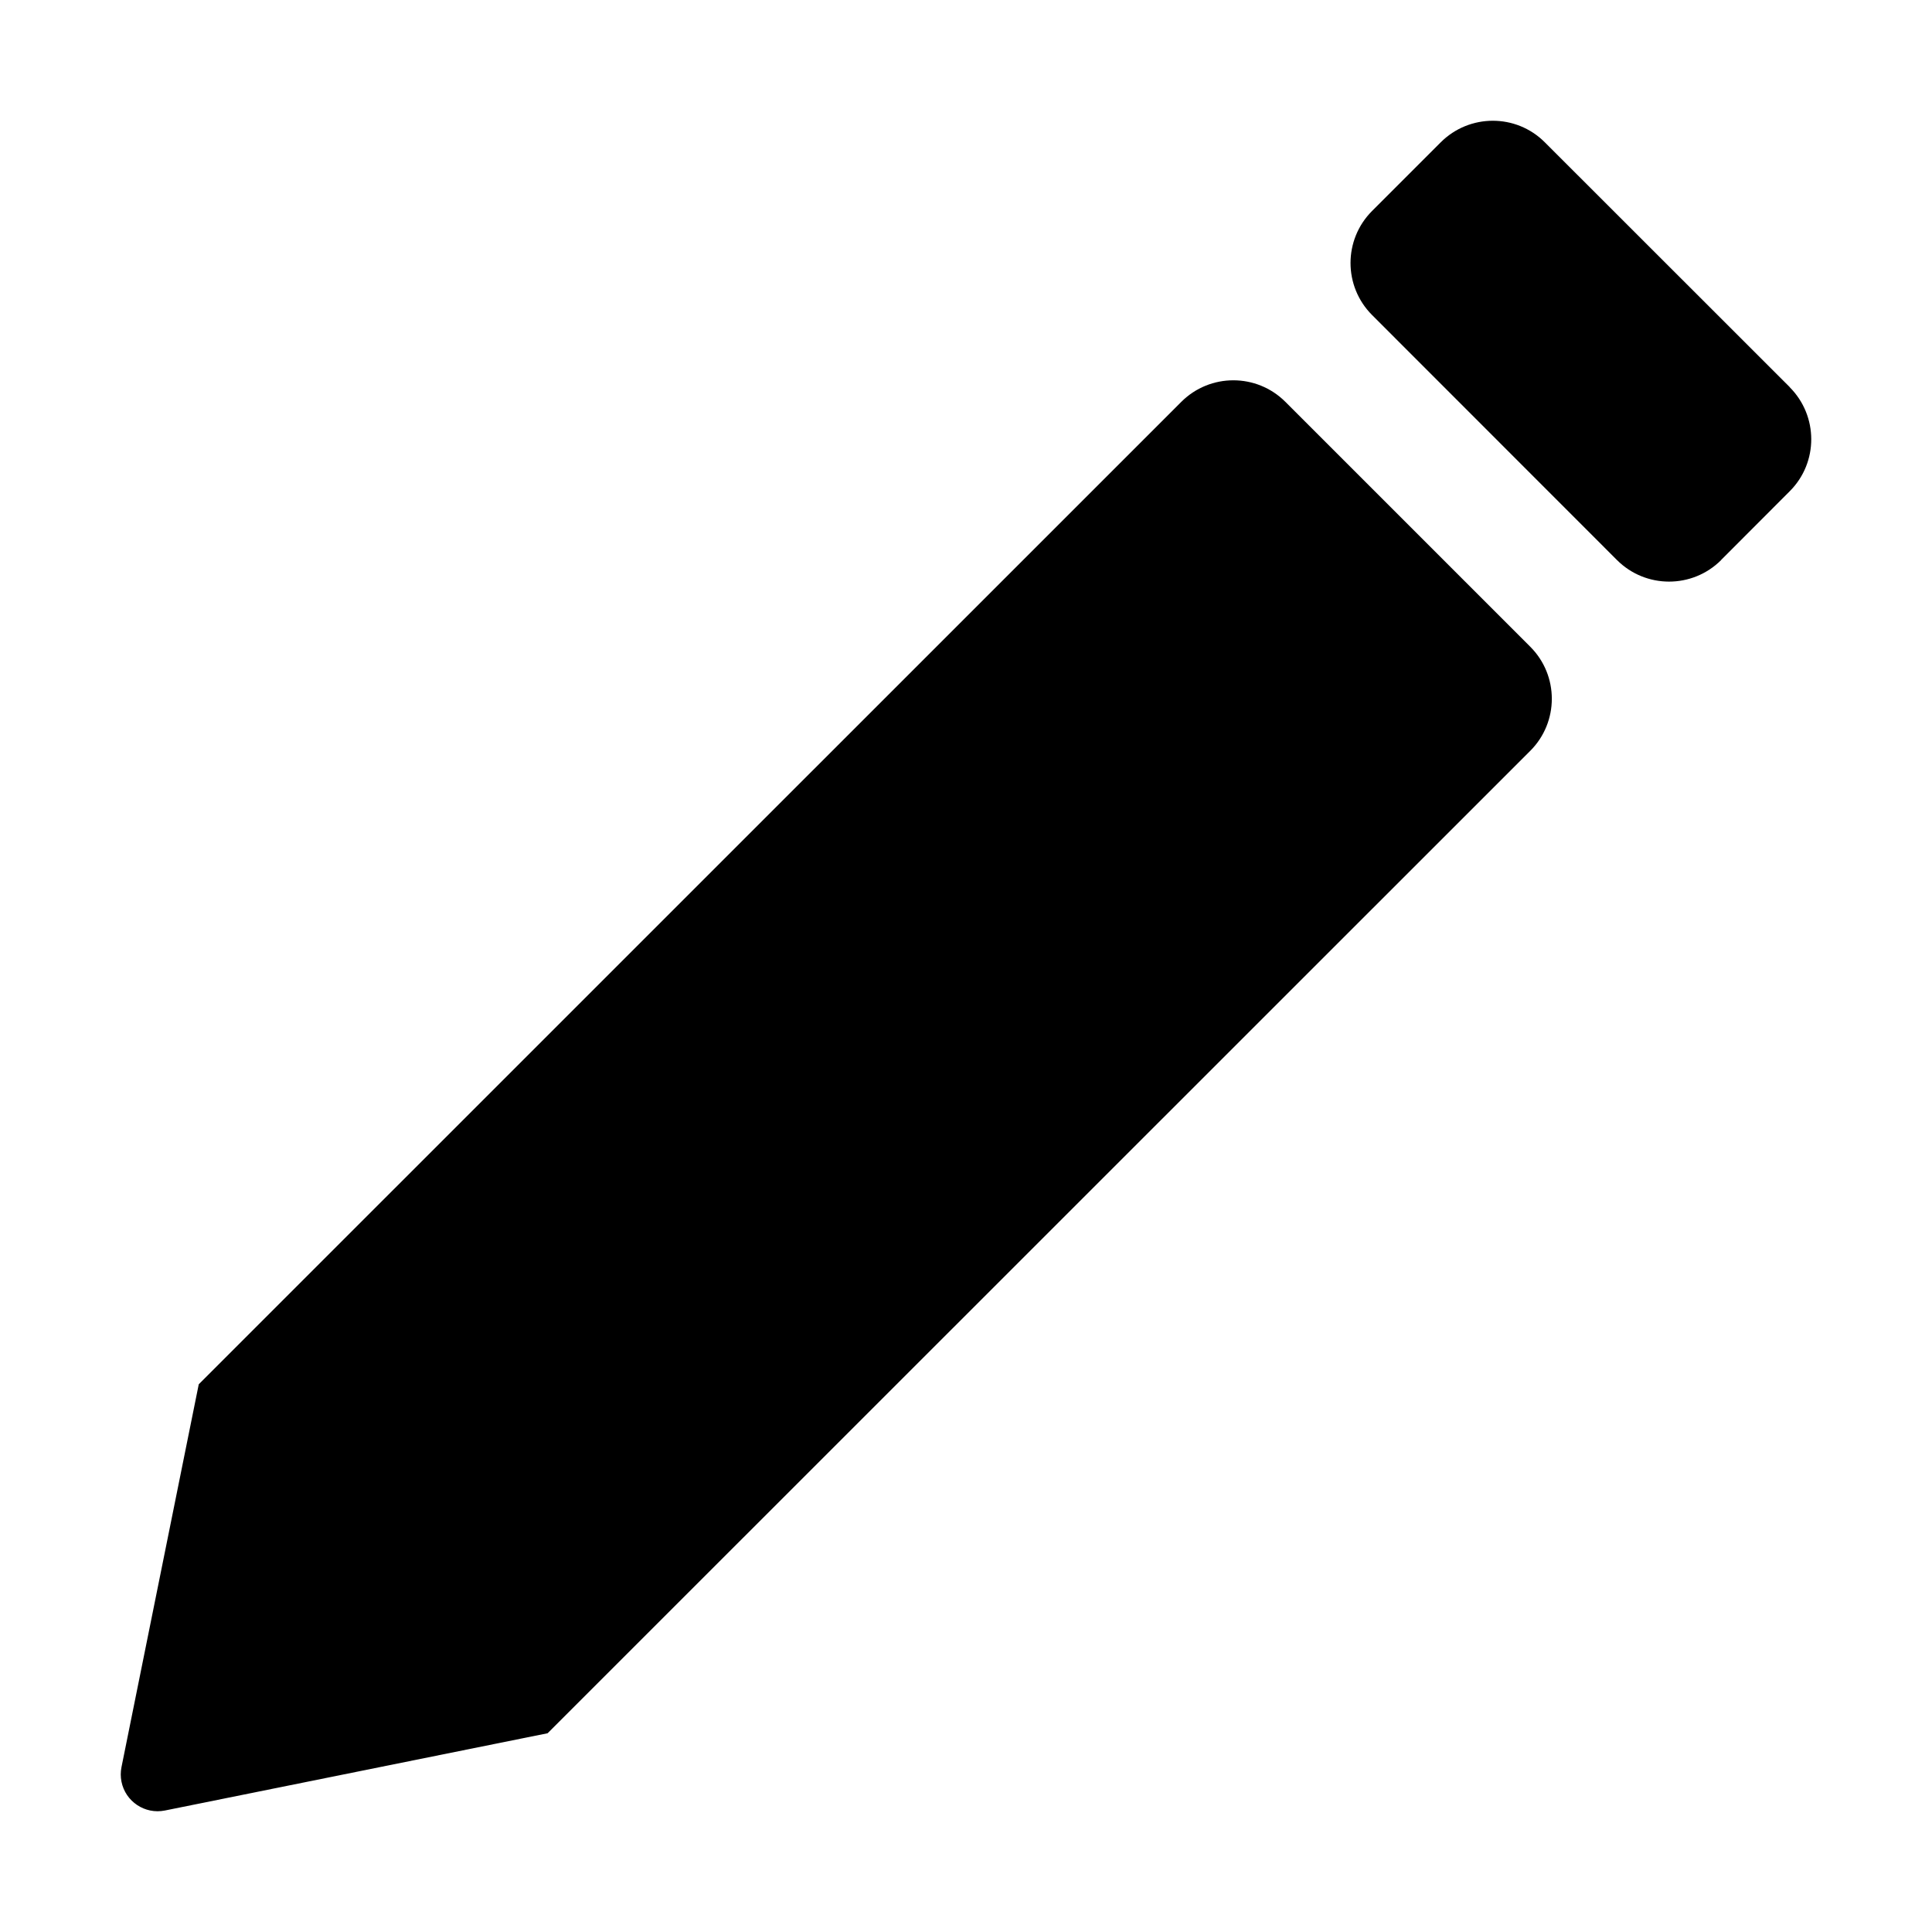
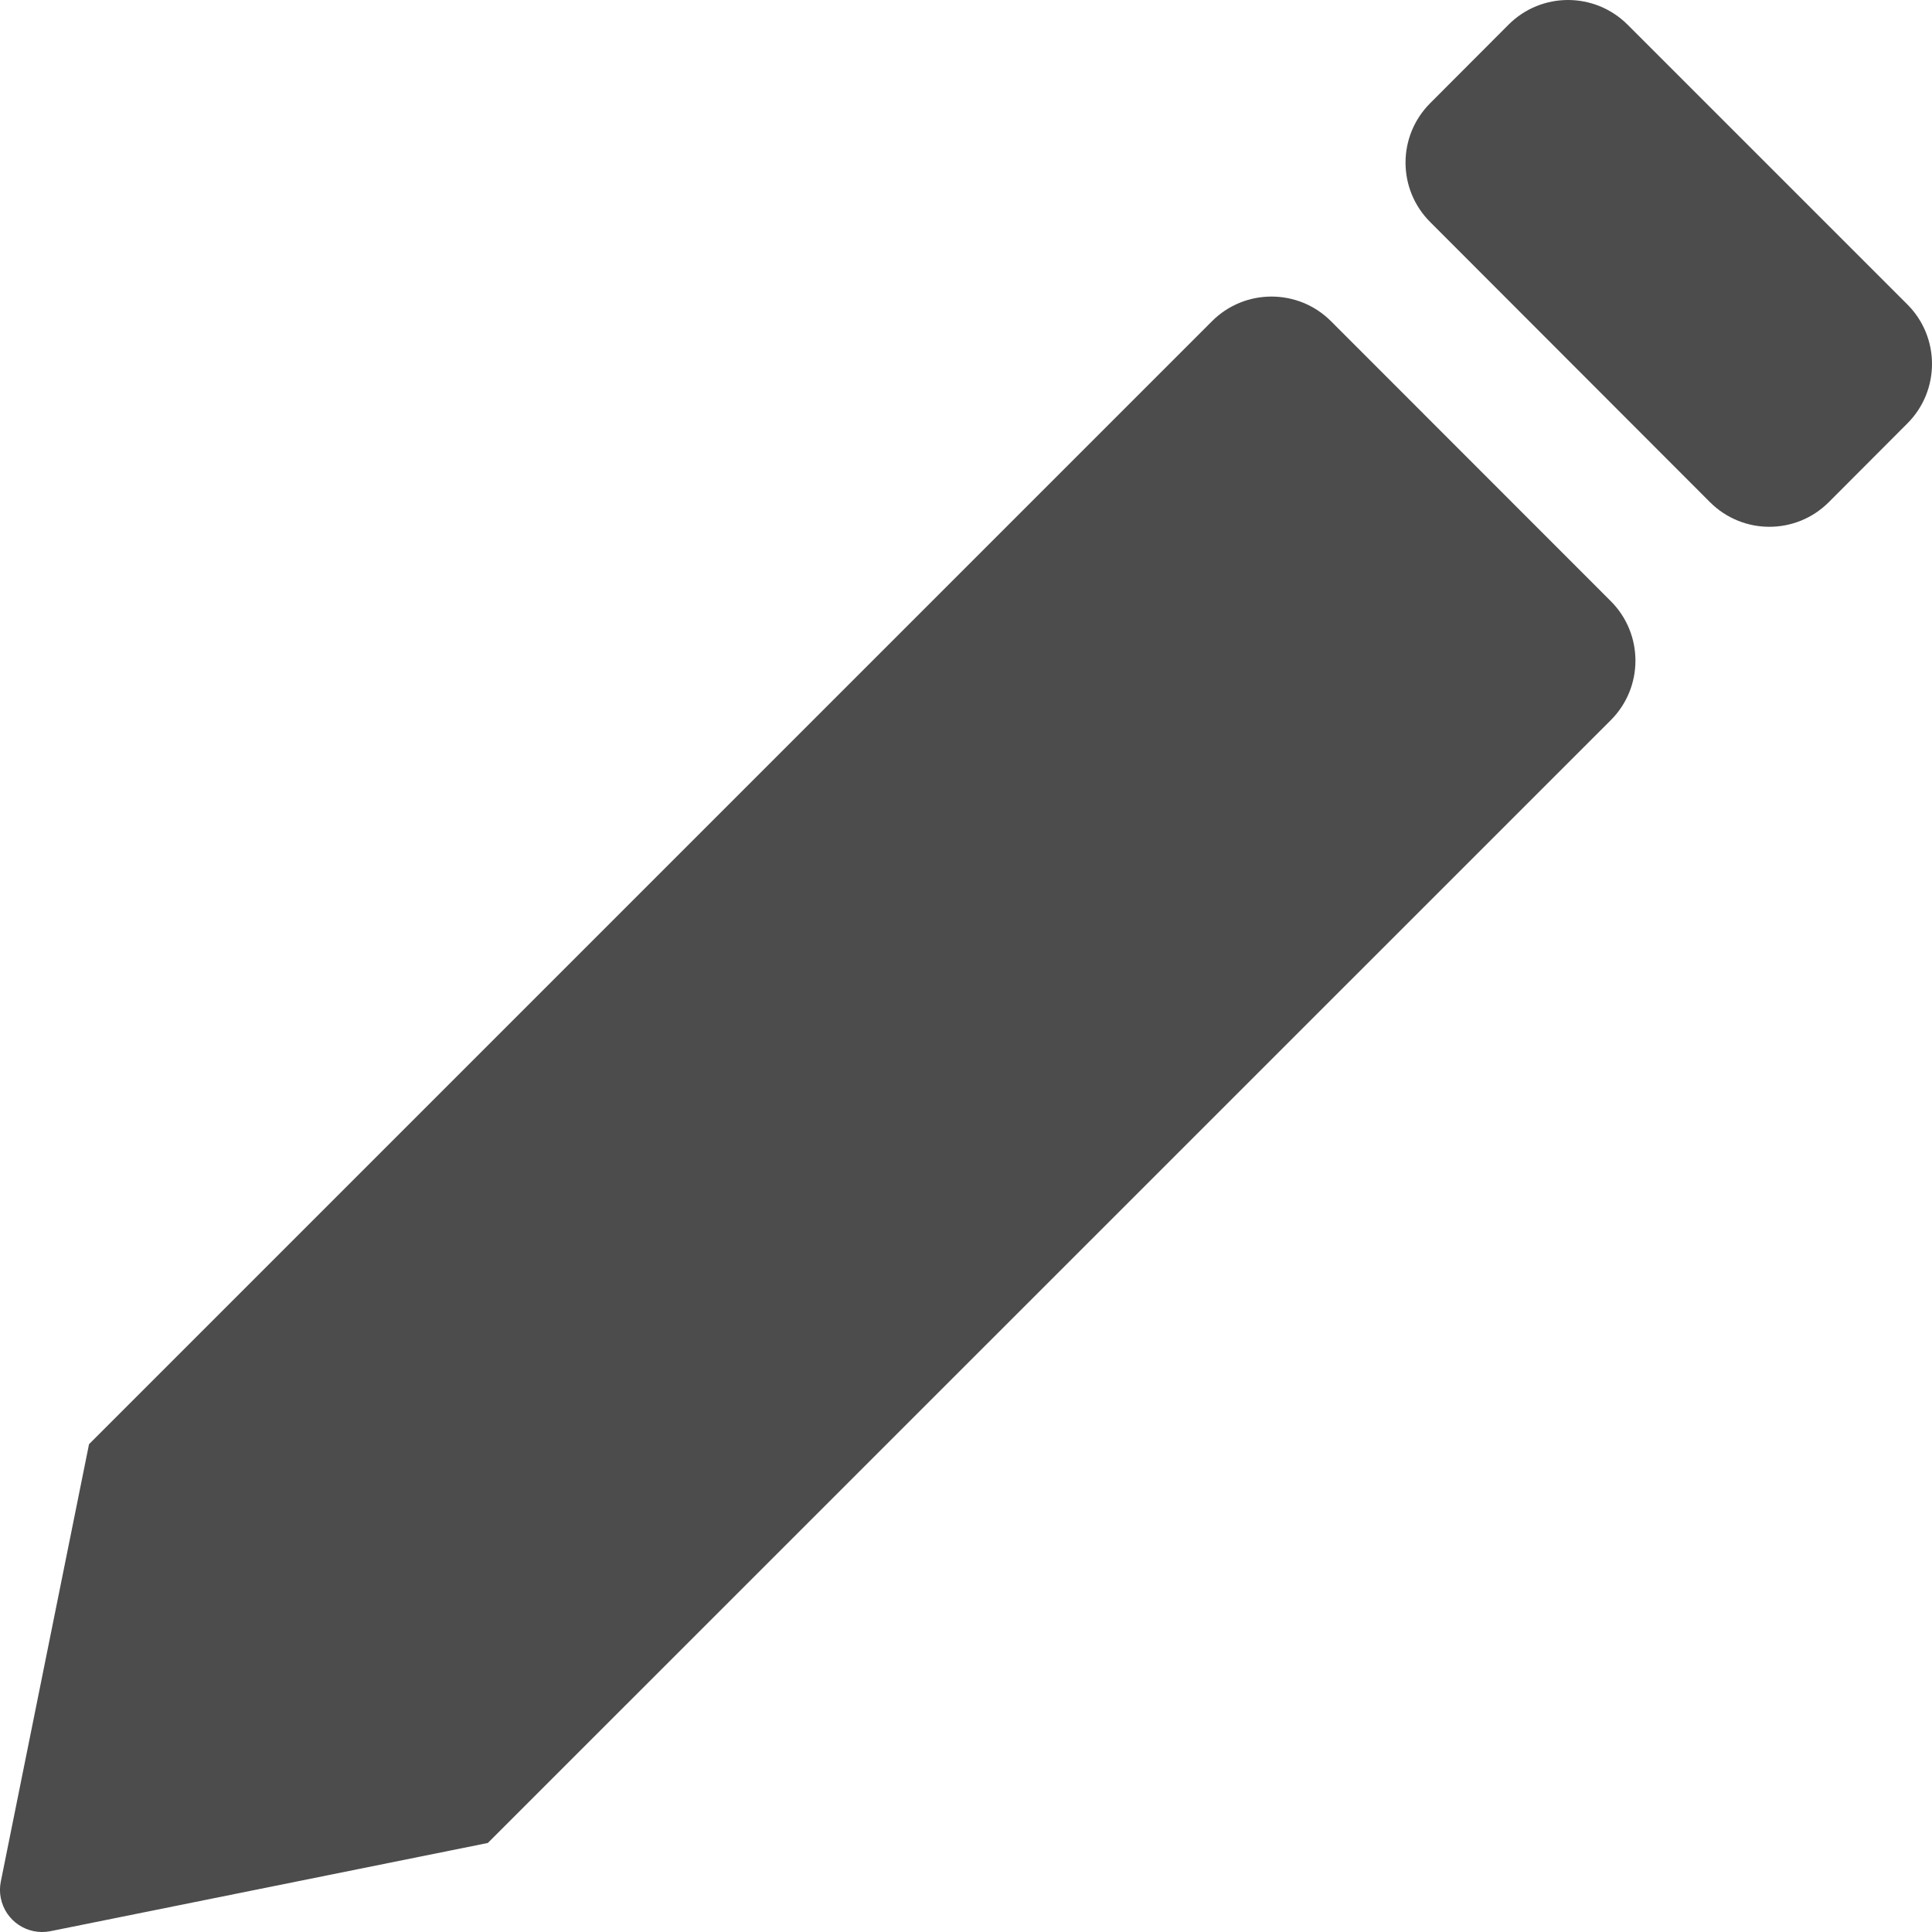
- <svg xmlns="http://www.w3.org/2000/svg" width="16px" height="16px" viewBox="0 0 16 16" version="1.1">
-   <g id="edit" stroke="none" stroke-width="1" fill="none" fill-rule="evenodd">
-     <g id="ICON" transform="translate(1, 1)" fill="#000000" fill-rule="nonzero">
-       <path d="M3.535,13.354 L0.365,13.994 C0.2,14.027 0.039,13.92 0.006,13.755 C-0.002,13.716 -0.002,13.675 0.006,13.635 L0.646,10.464 L0.646,10.464 L8.783,2.328 C9.021,2.09 9.407,2.09 9.645,2.328 C9.645,2.328 9.645,2.328 9.645,2.328 L11.673,4.356 C11.911,4.594 11.911,4.98 11.673,5.218 C11.673,5.218 11.673,5.218 11.673,5.218 L3.535,13.354 L3.535,13.354 Z M13.822,2.206 L11.793,0.178 C11.555,-0.06 11.169,-0.059 10.931,0.179 L10.363,0.747 C10.125,0.985 10.125,1.371 10.363,1.609 L12.391,3.638 C12.629,3.876 13.015,3.876 13.253,3.639 C13.253,3.638 13.253,3.638 13.253,3.638 L13.822,3.068 C14.06,2.83 14.059,2.444 13.821,2.206 Z" id="形状" />
+ <svg xmlns="http://www.w3.org/2000/svg" width="12px" height="12px" viewBox="0 0 12 12" version="1.1">
+   <g id="edit-light" stroke="none" stroke-width="1" fill="none" fill-rule="evenodd" fill-opacity="0.7">
+     <g id="edit" transform="translate(-0, 0)" fill="#000000">
+       <path d="M3.03,11.447 L0.313,11.995 C0.171,12.023 0.034,11.932 0.005,11.79 C-0.002,11.756 -0.002,11.721 0.005,11.687 L0.553,8.97 L0.553,8.97 L7.528,1.995 C7.732,1.791 8.063,1.791 8.267,1.995 C8.267,1.995 8.267,1.995 8.267,1.995 L10.005,3.734 C10.209,3.938 10.209,4.269 10.005,4.473 C10.005,4.473 10.005,4.473 10.005,4.473 L3.03,11.447 L3.03,11.447 Z M11.847,1.891 L10.109,0.153 C9.904,-0.051 9.574,-0.051 9.37,0.153 L8.883,0.641 C8.679,0.845 8.679,1.175 8.883,1.379 L10.621,3.119 C10.825,3.323 11.155,3.323 11.359,3.119 C11.359,3.119 11.36,3.119 11.36,3.118 L11.847,2.63 C12.051,2.426 12.051,2.095 11.847,1.891 L11.847,1.891 Z" id="形状" />
    </g>
  </g>
</svg>
